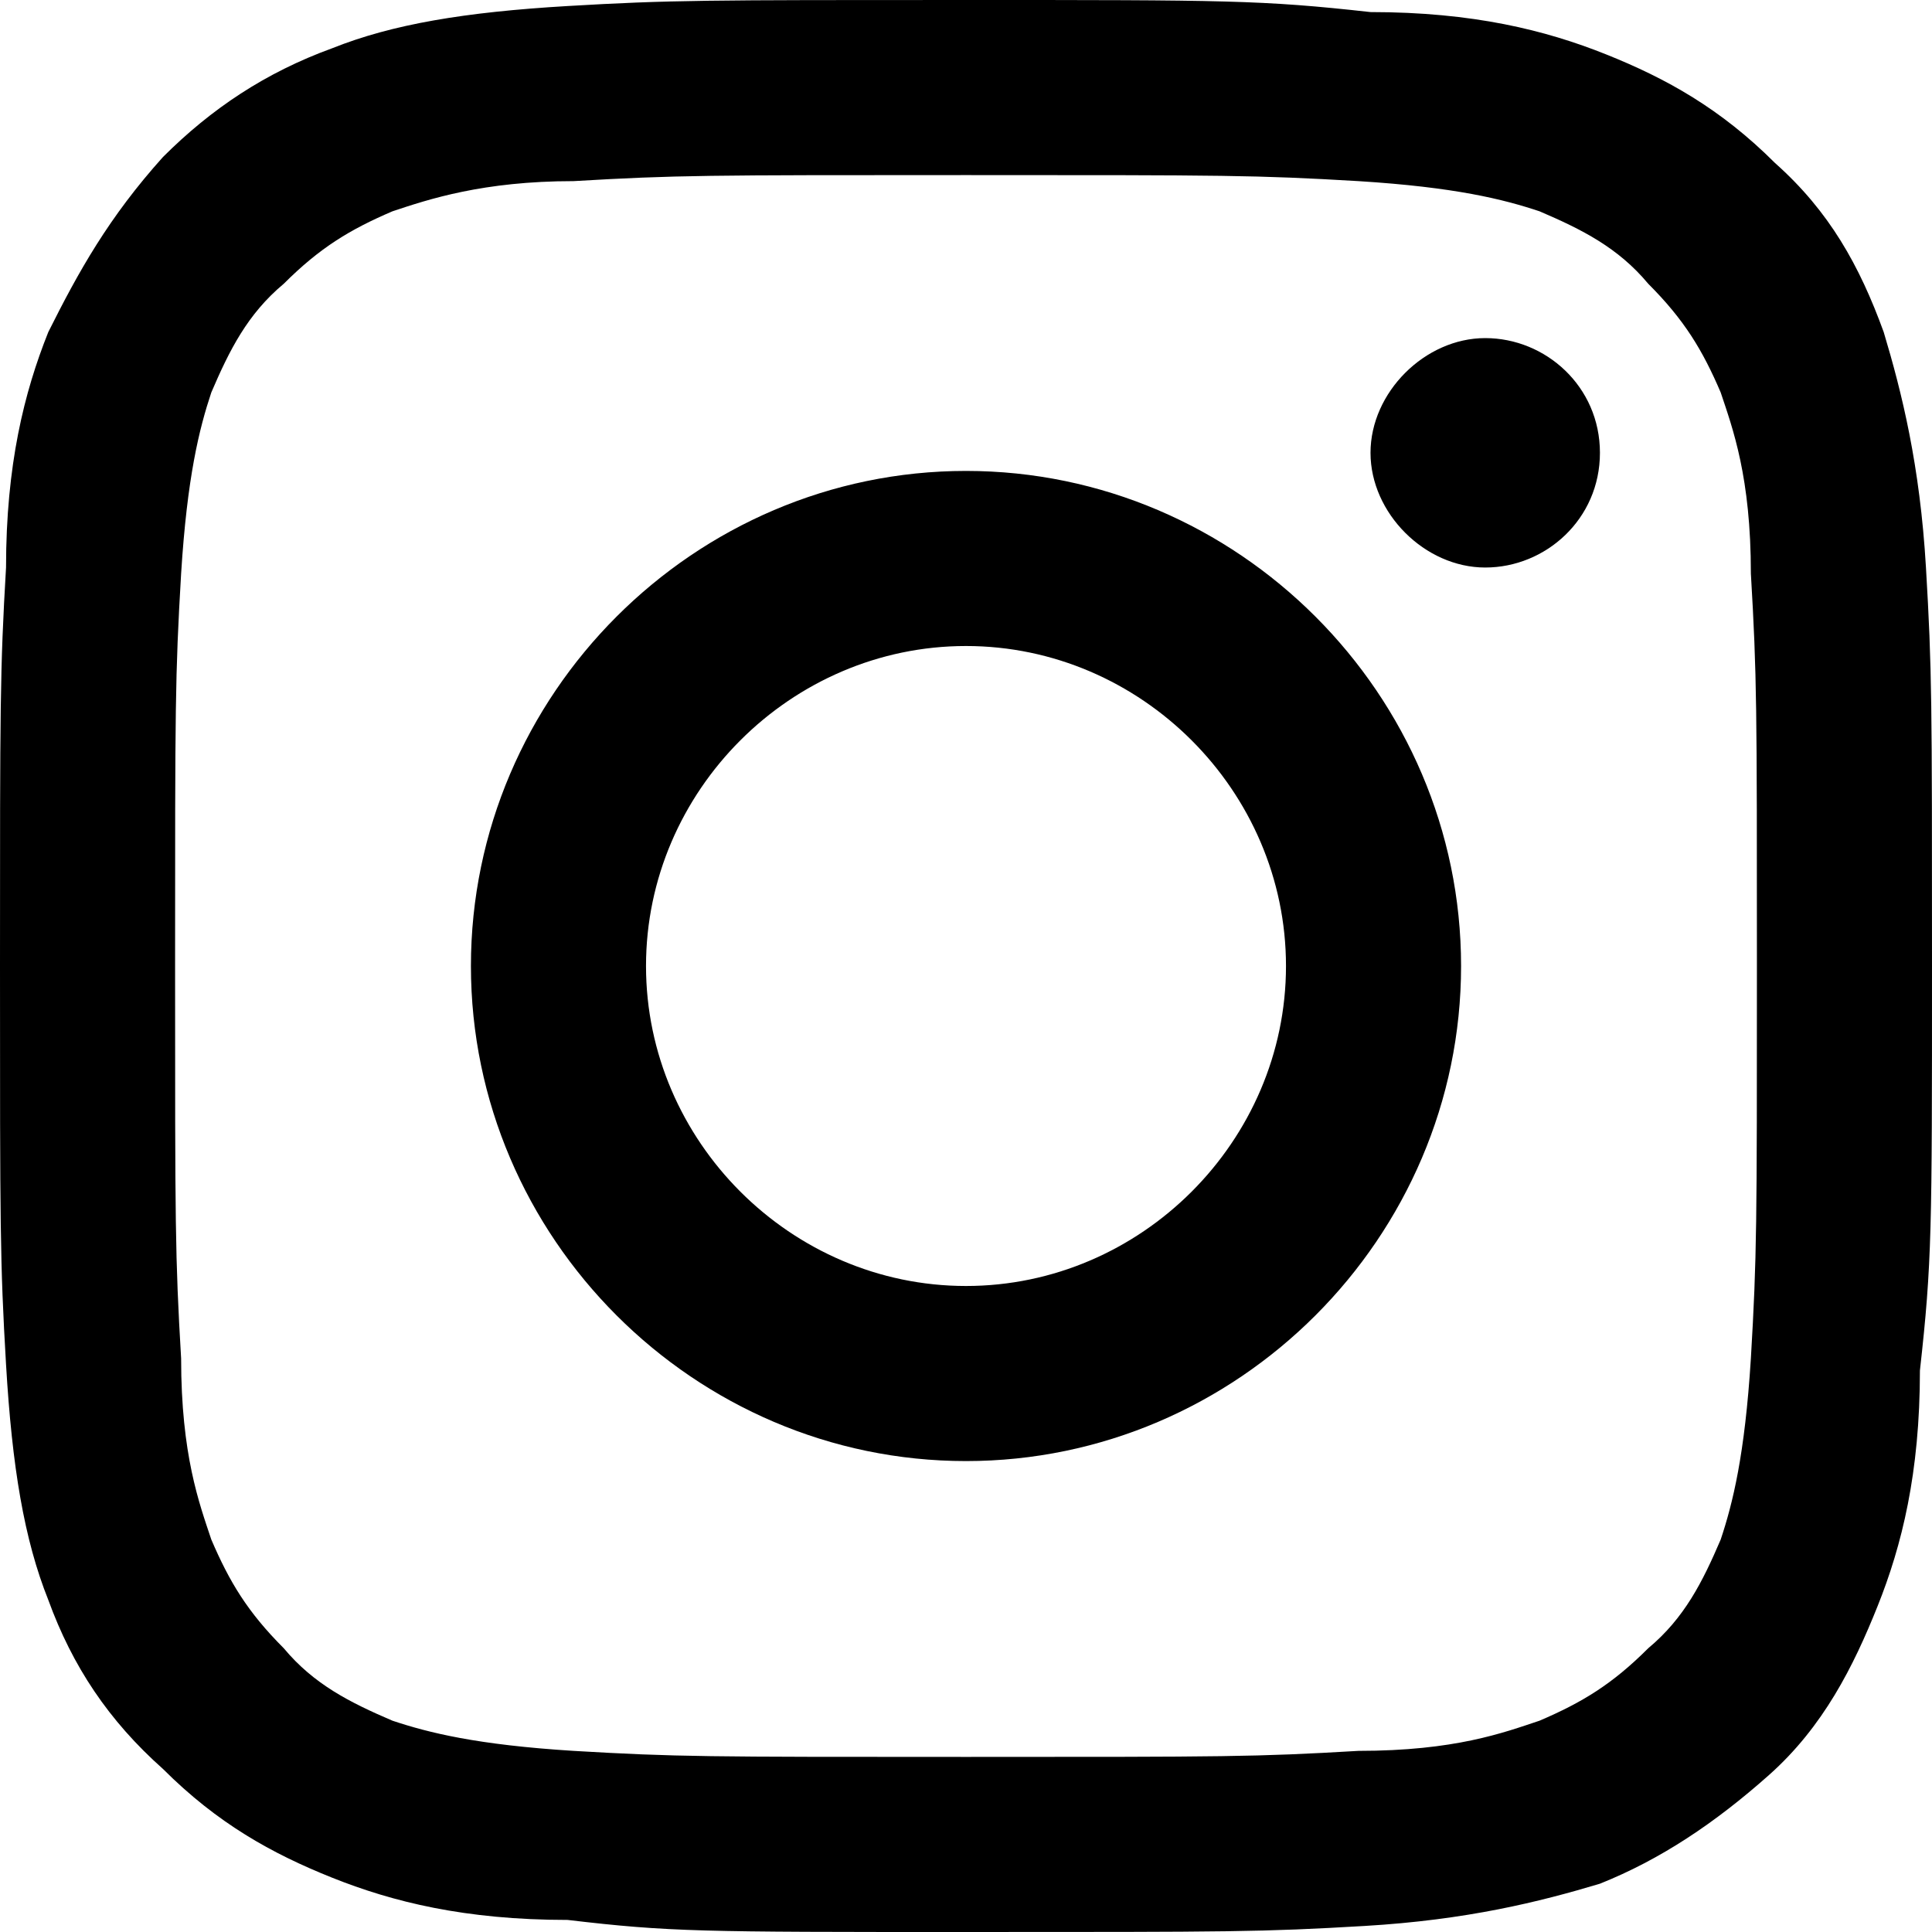
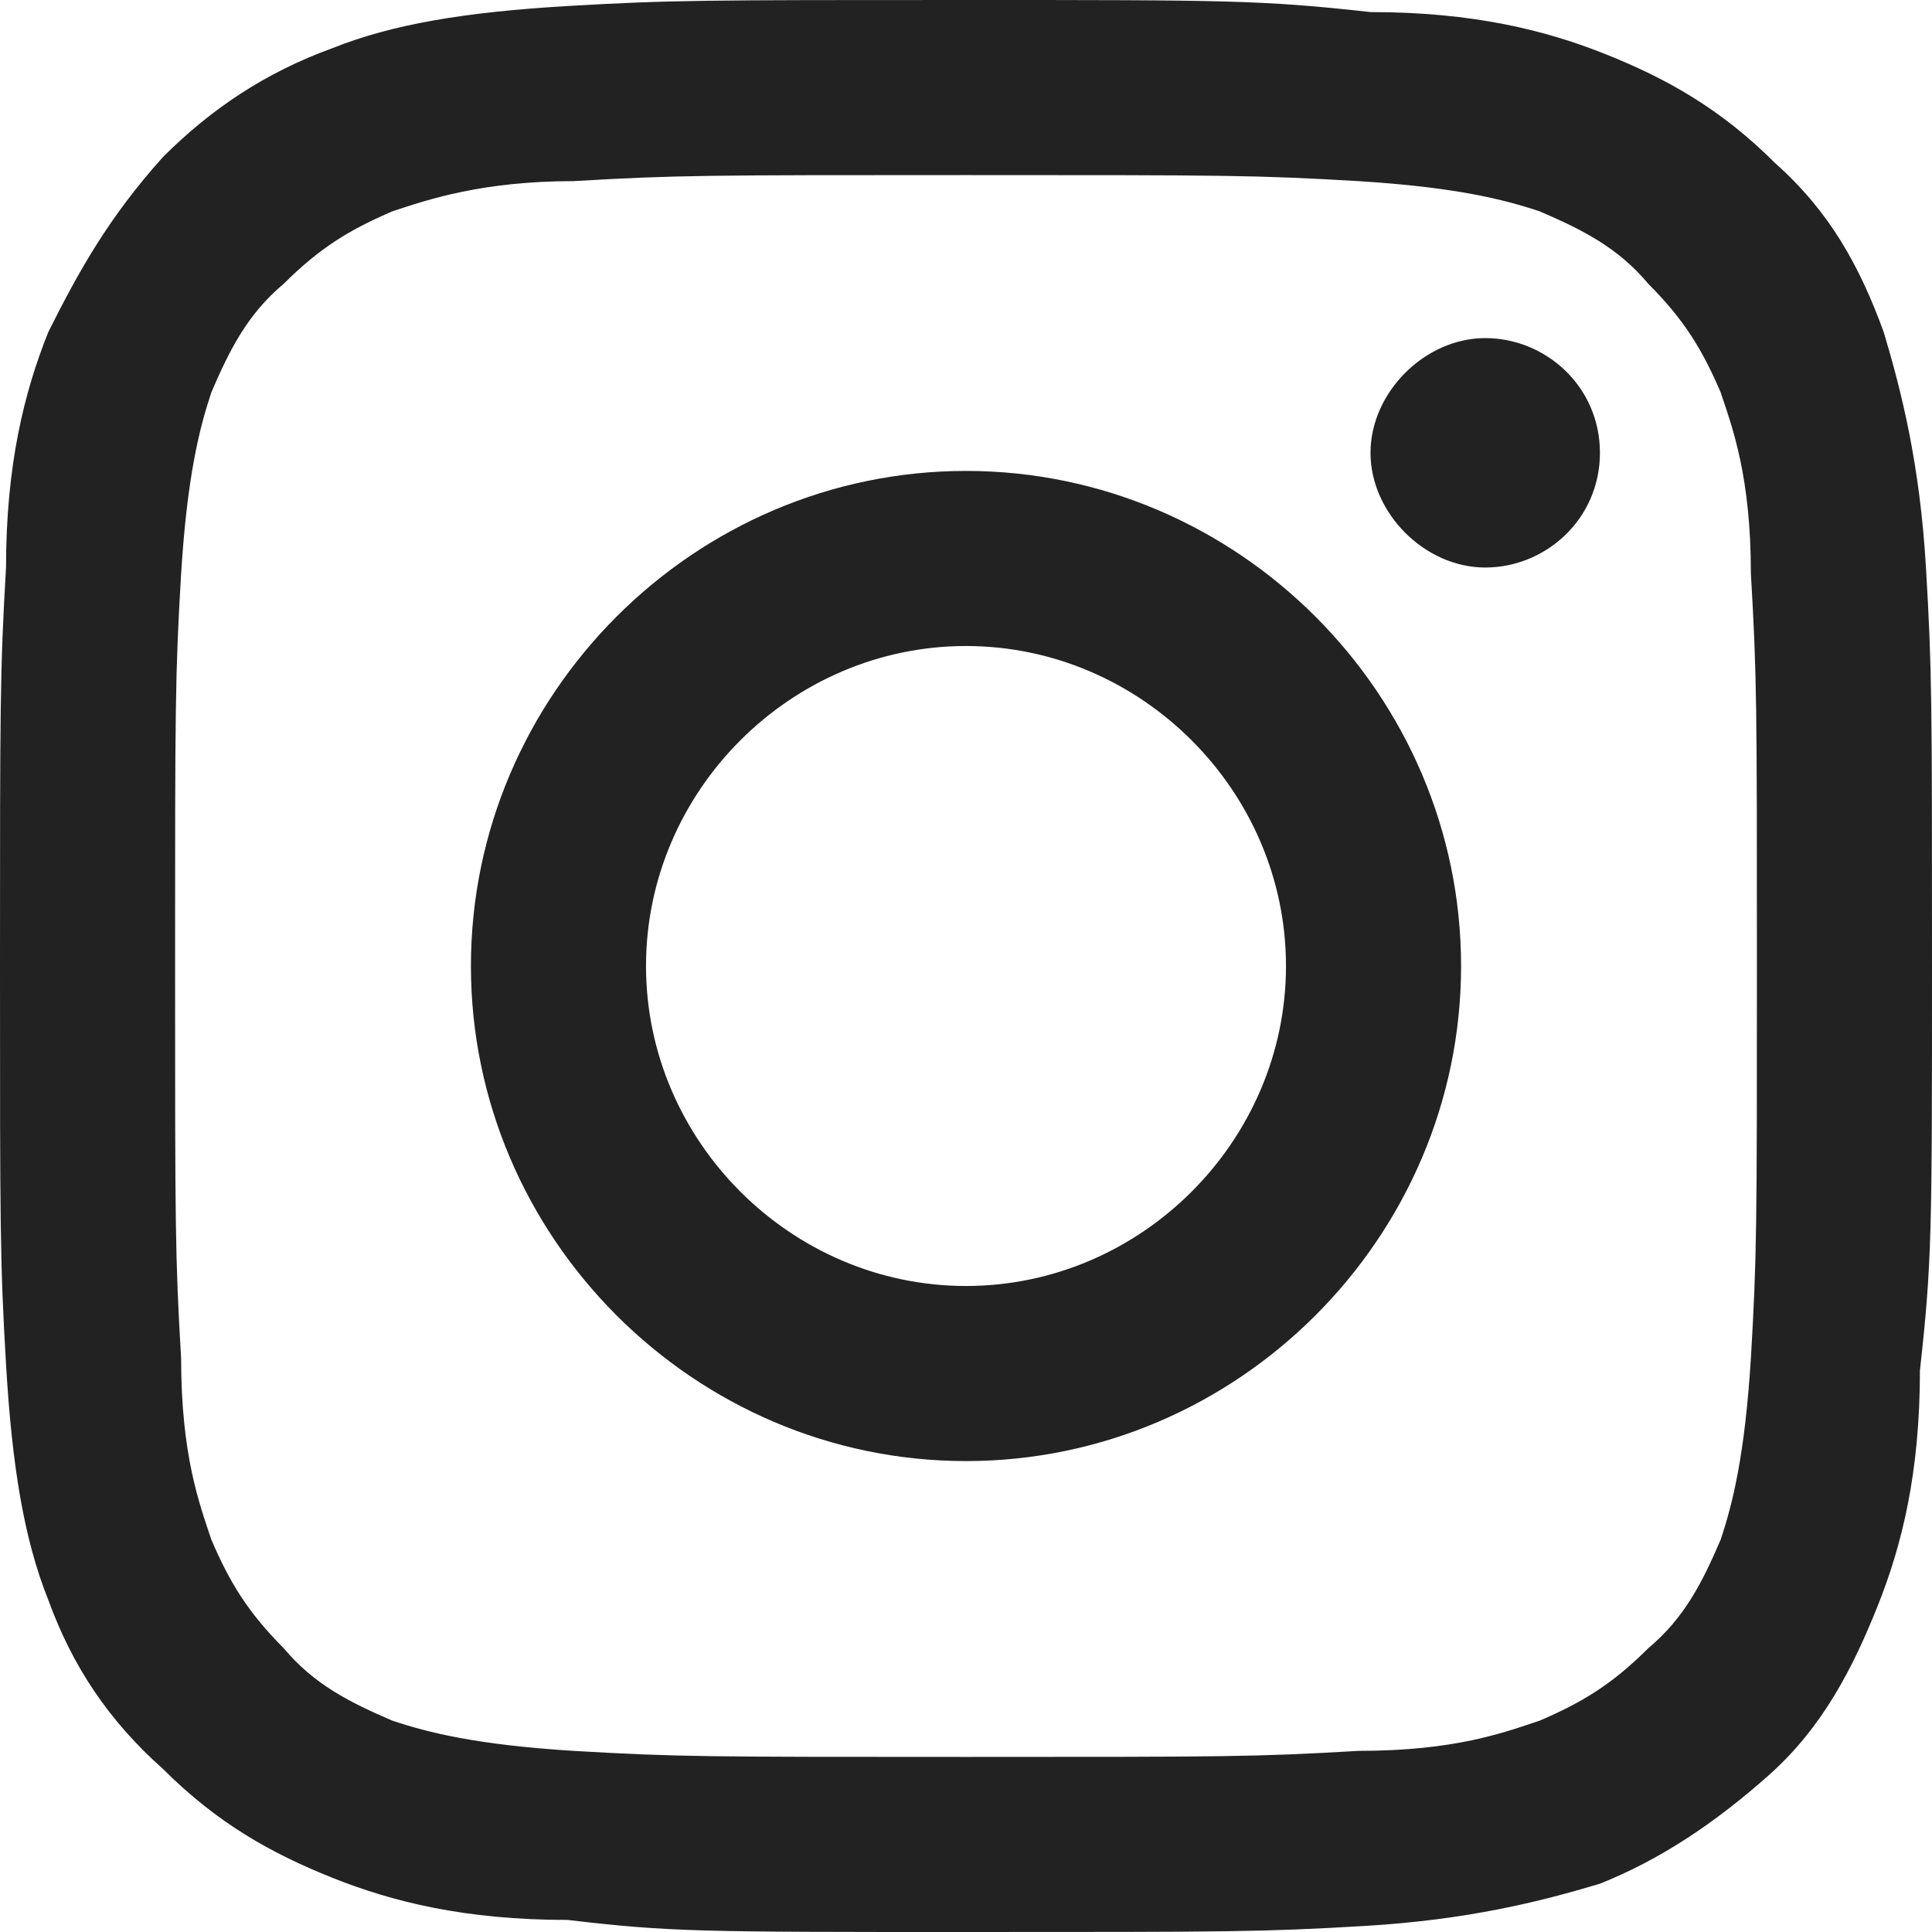
<svg xmlns="http://www.w3.org/2000/svg" viewBox="0 0 32 32">
-   <path d="M16 2.9c4.3 0 4.8 0 6.5.1 1.6.1 2.4.3 3 .5.7.3 1.3.6 1.8 1.2.6.6.9 1.1 1.2 1.8.2.6.5 1.4.5 3 .1 1.7.1 2.2.1 6.5s0 4.8-.1 6.5c-.1 1.6-.3 2.4-.5 3-.3.7-.6 1.3-1.2 1.8-.6.6-1.1.9-1.8 1.2-.6.2-1.4.5-3 .5-1.7.1-2.2.1-6.5.1s-4.8 0-6.5-.1c-1.6-.1-2.4-.3-3-.5-.7-.3-1.3-.6-1.8-1.2-.6-.6-.9-1.1-1.2-1.8-.2-.6-.5-1.4-.5-3-.1-1.7-.1-2.2-.1-6.5s0-4.8.1-6.5c.1-1.6.3-2.4.5-3 .3-.7.6-1.3 1.2-1.8.6-.6 1.1-.9 1.8-1.2.6-.2 1.5-.5 3-.5 1.7-.1 2.2-.1 6.5-.1zM16 0c-4.3 0-4.9 0-6.6.1-1.7.1-2.9.3-3.9.7-1.1.4-2 1-2.8 1.8-.9 1-1.4 1.9-1.9 2.9-.4 1-.7 2.2-.7 3.9C0 11.1 0 11.7 0 16s0 4.9.1 6.6c.1 1.7.3 2.9.7 3.9.4 1.1 1 2 1.9 2.8.9.9 1.8 1.4 2.8 1.8 1 .4 2.2.7 3.9.7 1.7.2 2.2.2 6.6.2s4.9 0 6.6-.1c1.7-.1 2.9-.4 3.9-.7 1-.4 1.9-1 2.8-1.8s1.4-1.8 1.8-2.8c.4-1 .7-2.2.7-3.9.2-1.8.2-2.3.2-6.7s0-4.9-.1-6.6c-.1-1.7-.4-2.9-.7-3.9-.4-1.1-.9-2-1.8-2.8-.9-.9-1.8-1.4-2.8-1.8-1-.4-2.2-.7-3.9-.7C20.9 0 20.3 0 16 0z" />
-   <path d="M16 7.8c-4.5 0-8.2 3.7-8.2 8.2s3.7 8.2 8.2 8.2 8.2-3.7 8.2-8.2c0-4.5-3.7-8.2-8.2-8.2zm0 13.5c-2.9 0-5.3-2.4-5.3-5.3s2.4-5.3 5.3-5.3 5.3 2.4 5.3 5.3-2.4 5.3-5.3 5.3zM26.5 7.5c0 1.1-.9 1.9-1.9 1.9s-1.9-.9-1.9-1.9.9-1.9 1.9-1.9 1.9.8 1.9 1.9z" />
+   <path fill="#222" d="M16 2.9c4.3 0 4.8 0 6.5.1 1.6.1 2.4.3 3 .5.7.3 1.3.6 1.8 1.2.6.6.9 1.1 1.2 1.8.2.6.5 1.4.5 3 .1 1.7.1 2.2.1 6.5s0 4.8-.1 6.5c-.1 1.6-.3 2.4-.5 3-.3.7-.6 1.3-1.2 1.8-.6.6-1.1.9-1.8 1.2-.6.2-1.4.5-3 .5-1.7.1-2.2.1-6.5.1s-4.8 0-6.5-.1c-1.6-.1-2.4-.3-3-.5-.7-.3-1.3-.6-1.8-1.2-.6-.6-.9-1.1-1.2-1.8-.2-.6-.5-1.4-.5-3-.1-1.7-.1-2.2-.1-6.5s0-4.8.1-6.5c.1-1.6.3-2.4.5-3 .3-.7.6-1.3 1.2-1.8.6-.6 1.1-.9 1.8-1.2.6-.2 1.5-.5 3-.5 1.7-.1 2.2-.1 6.5-.1zM16 0c-4.3 0-4.9 0-6.6.1-1.7.1-2.9.3-3.9.7-1.1.4-2 1-2.8 1.8-.9 1-1.4 1.9-1.9 2.9-.4 1-.7 2.2-.7 3.9C0 11.1 0 11.7 0 16s0 4.9.1 6.6c.1 1.7.3 2.9.7 3.9.4 1.1 1 2 1.9 2.8.9.9 1.8 1.4 2.8 1.8 1 .4 2.2.7 3.9.7 1.7.2 2.2.2 6.6.2s4.9 0 6.6-.1c1.7-.1 2.9-.4 3.9-.7 1-.4 1.9-1 2.8-1.8s1.4-1.8 1.8-2.8c.4-1 .7-2.2.7-3.9.2-1.8.2-2.3.2-6.7s0-4.9-.1-6.6c-.1-1.7-.4-2.9-.7-3.9-.4-1.1-.9-2-1.8-2.8-.9-.9-1.8-1.4-2.8-1.8-1-.4-2.2-.7-3.9-.7C20.9 0 20.3 0 16 0z" />
+   <path fill="#222" d="M16 7.8c-4.5 0-8.2 3.7-8.2 8.2s3.7 8.2 8.2 8.2 8.2-3.7 8.2-8.2c0-4.5-3.7-8.2-8.2-8.2zm0 13.5c-2.9 0-5.3-2.4-5.3-5.3s2.4-5.3 5.3-5.3 5.3 2.4 5.3 5.3-2.4 5.3-5.3 5.3zM26.5 7.5c0 1.1-.9 1.9-1.9 1.9s-1.9-.9-1.9-1.9.9-1.9 1.9-1.9 1.9.8 1.9 1.9z" />
</svg>
